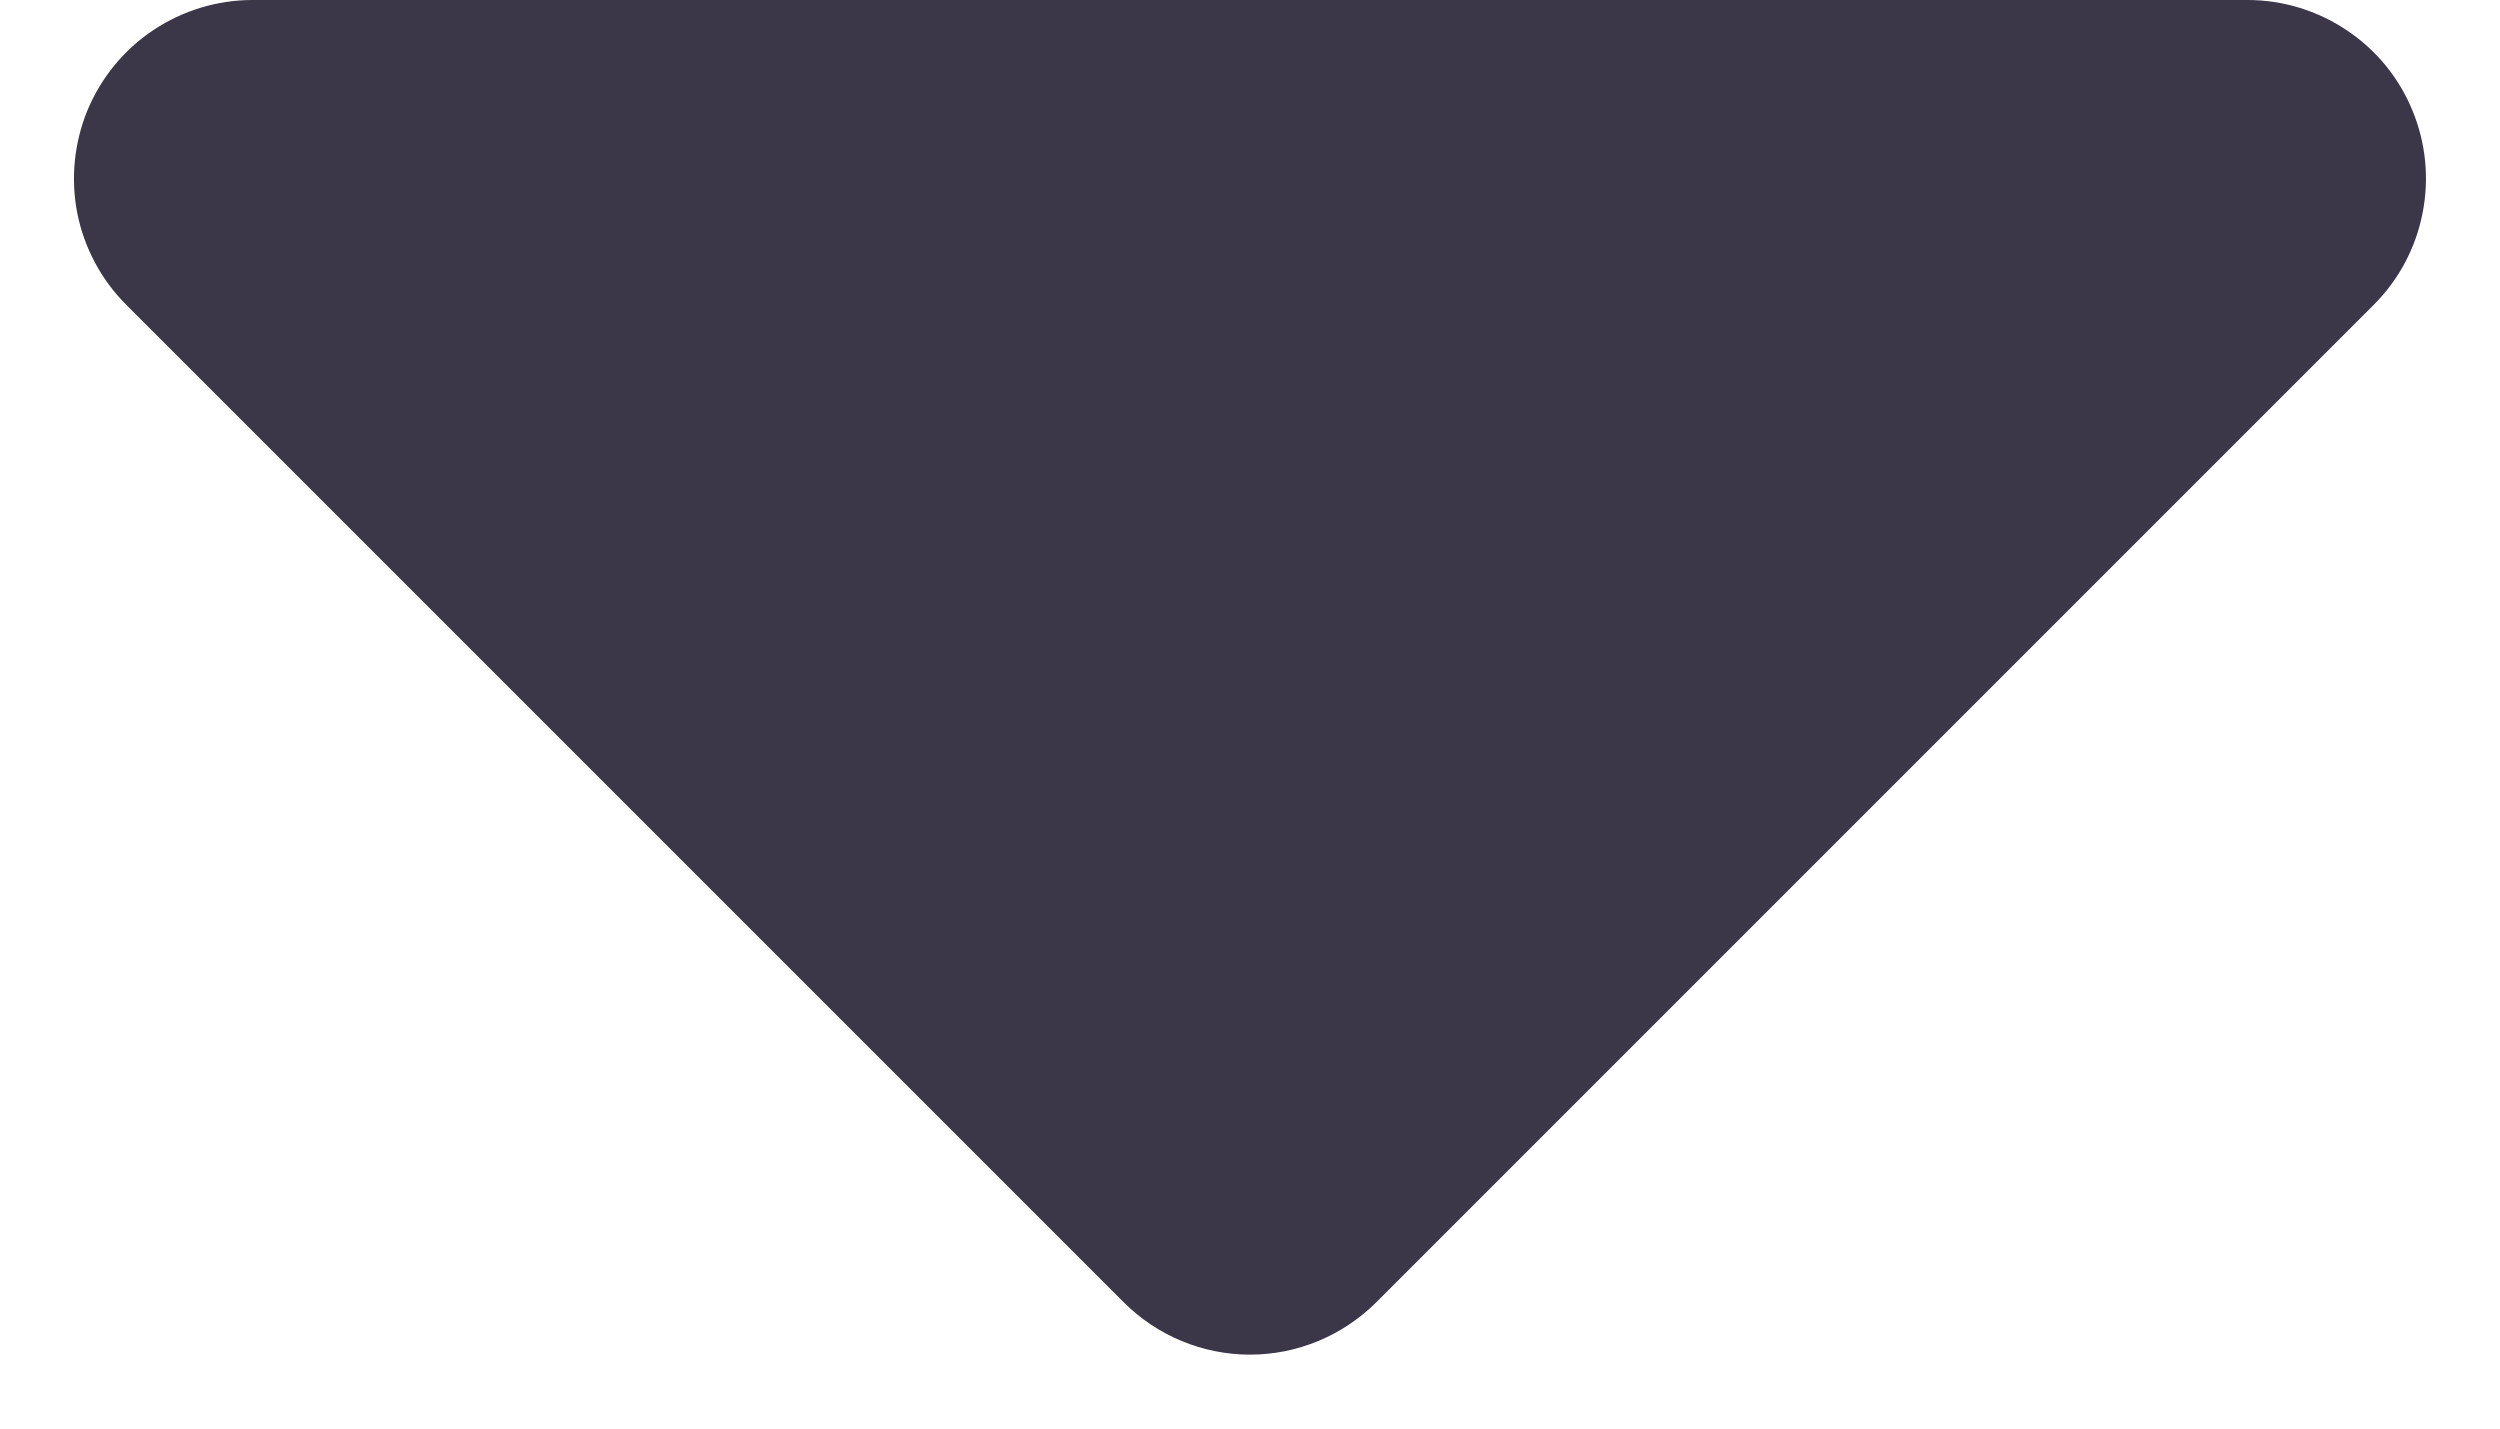
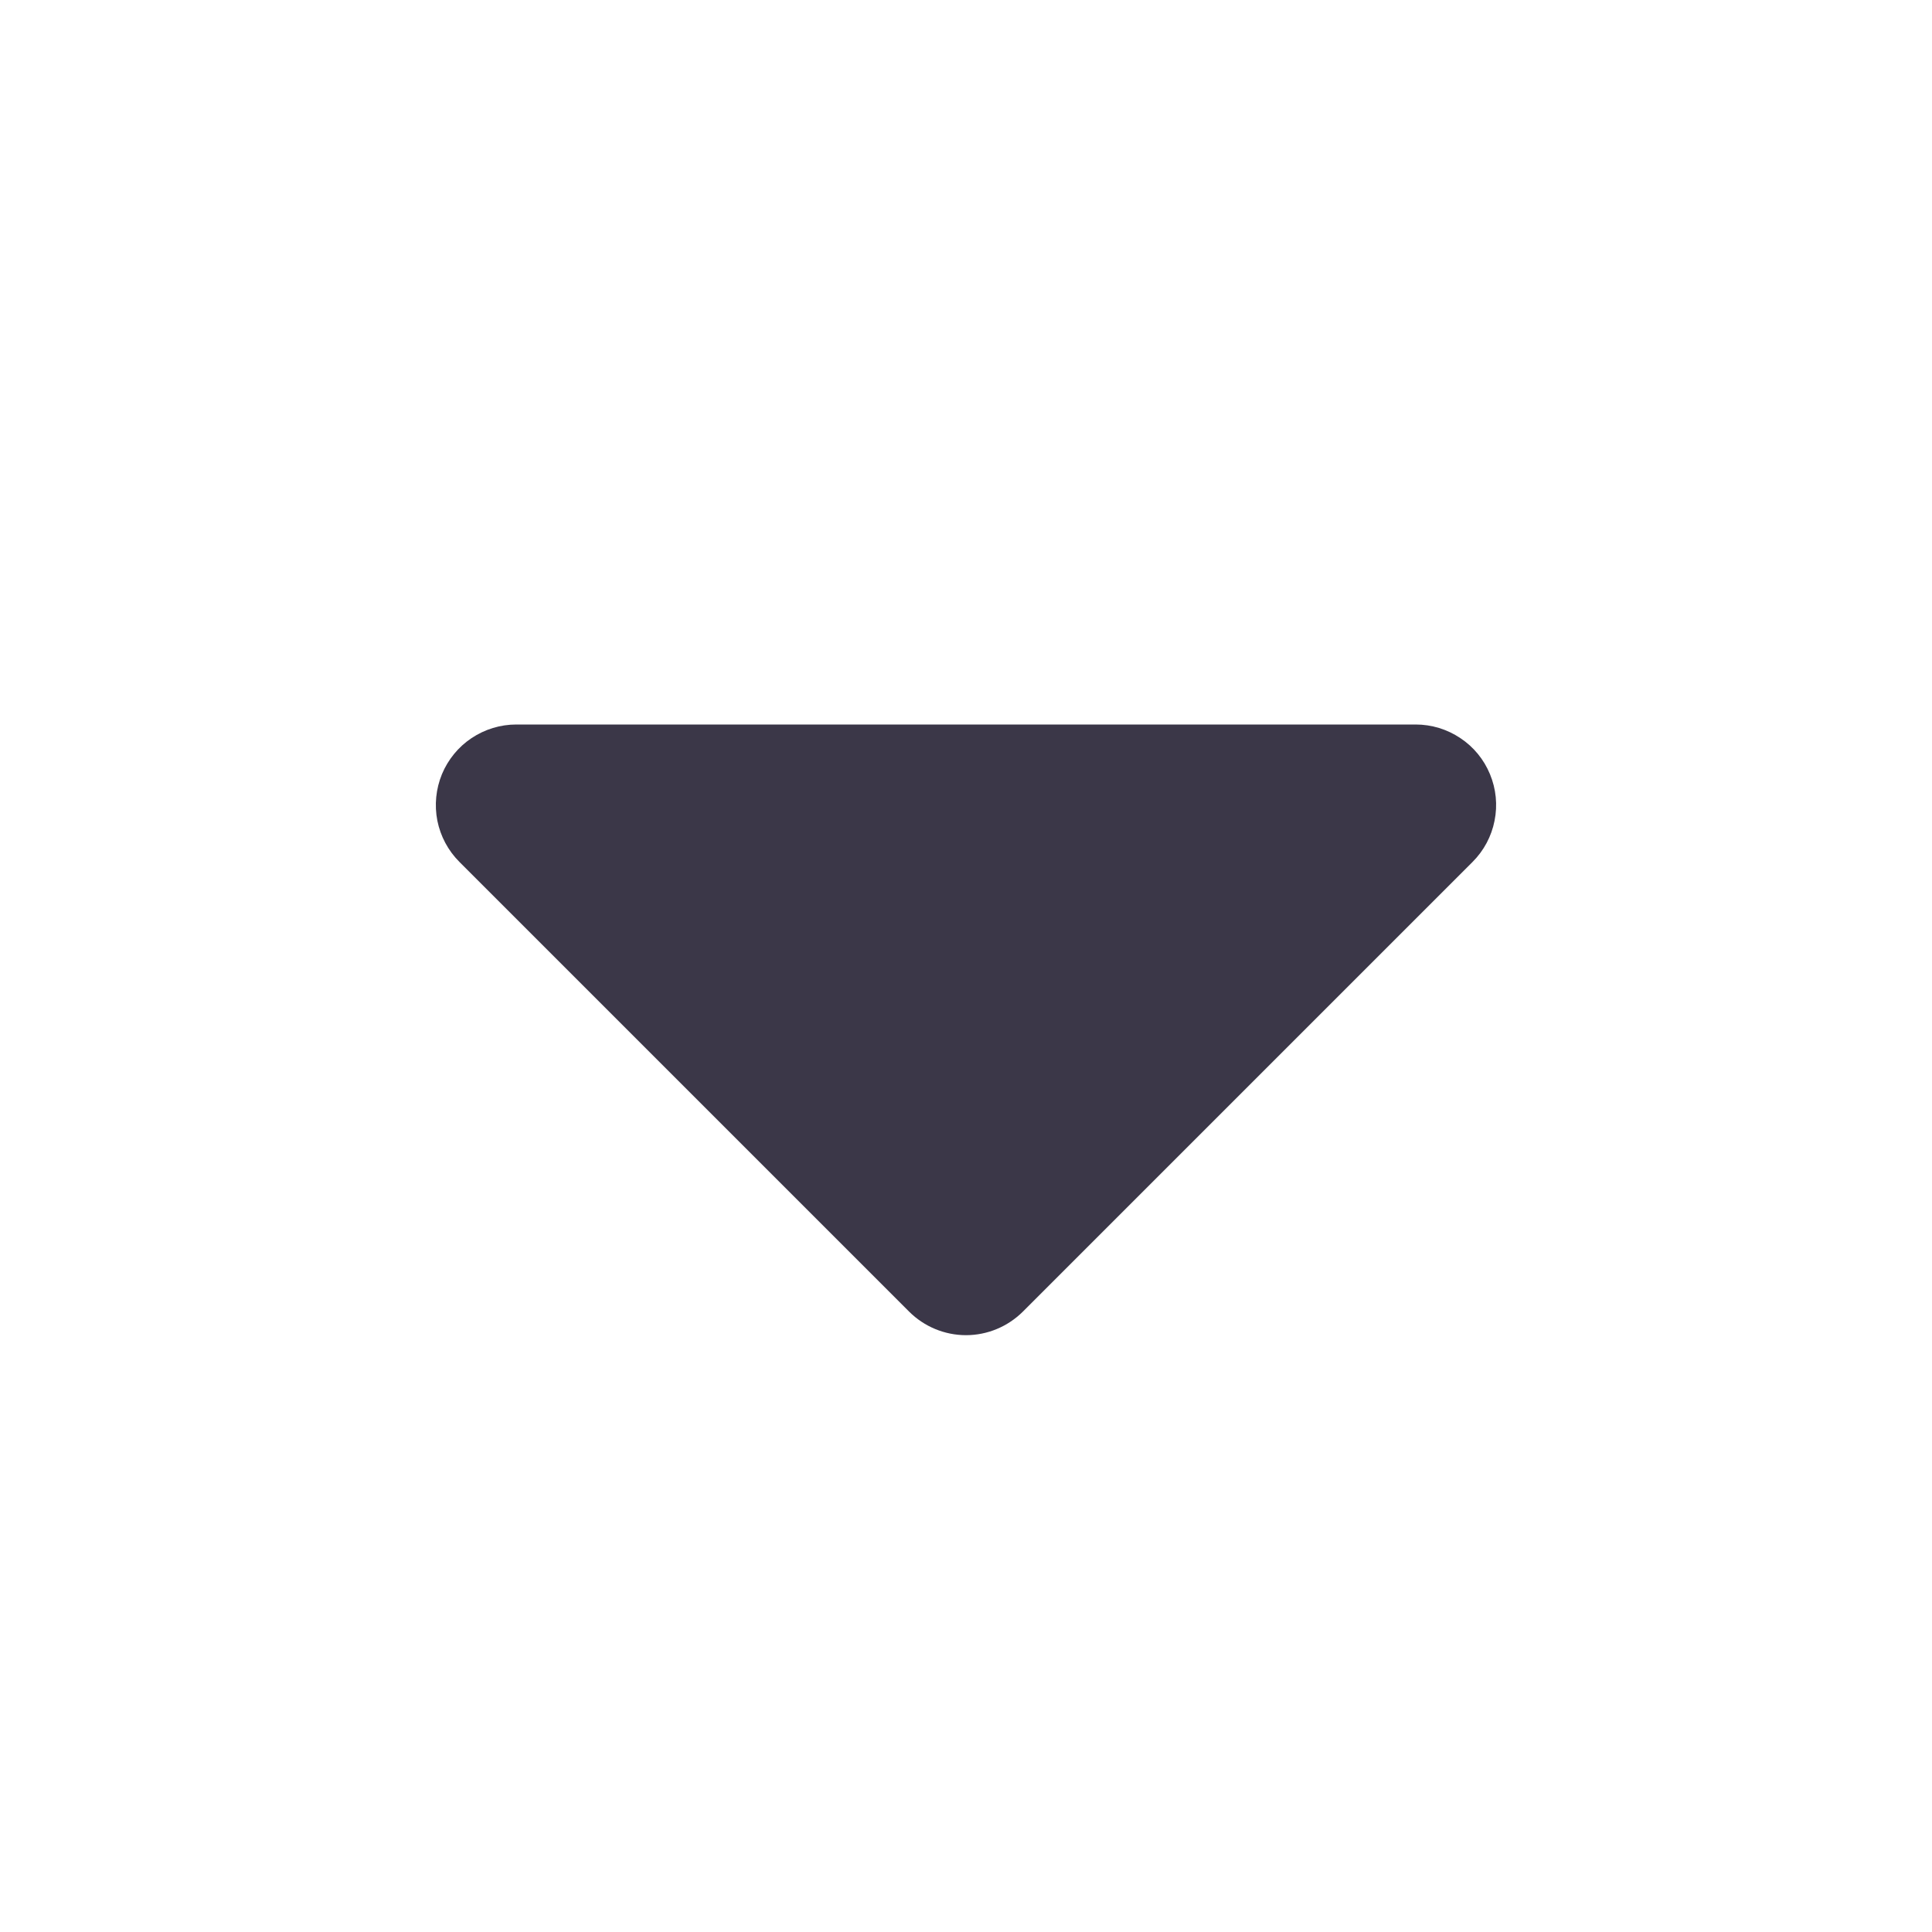
- <svg xmlns="http://www.w3.org/2000/svg" width="14" height="8" viewBox="0 0 14 8" fill="none">
-   <path d="M1.414 0H12.586C12.784 4.22243e-05 12.977 0.059 13.141 0.169C13.306 0.278 13.434 0.435 13.509 0.617C13.585 0.8 13.605 1.001 13.566 1.195C13.528 1.389 13.433 1.567 13.293 1.707L7.707 7.293C7.519 7.48 7.265 7.586 7 7.586C6.735 7.586 6.48 7.48 6.293 7.293L0.707 1.707C0.567 1.567 0.472 1.389 0.433 1.195C0.395 1.001 0.415 0.8 0.49 0.617C0.566 0.435 0.694 0.278 0.858 0.169C1.023 0.059 1.216 4.22243e-05 1.414 0Z" fill="#3B3748" />
+ <svg xmlns="http://www.w3.org/2000/svg" width="24" height="24" viewBox="0 0 24 24" fill="none">
+   <path d="M6.414 9H17.586C17.784 9 17.977 9.059 18.141 9.169C18.306 9.278 18.434 9.435 18.509 9.617C18.585 9.8 18.605 10.001 18.566 10.195C18.528 10.389 18.433 10.567 18.293 10.707L12.707 16.293C12.519 16.48 12.265 16.586 12 16.586C11.735 16.586 11.48 16.48 11.293 16.293L5.707 10.707C5.567 10.567 5.472 10.389 5.433 10.195C5.395 10.001 5.415 9.8 5.49 9.617C5.566 9.435 5.694 9.278 5.858 9.169C6.023 9.059 6.216 9 6.414 9Z" fill="#3B3748" />
</svg>
